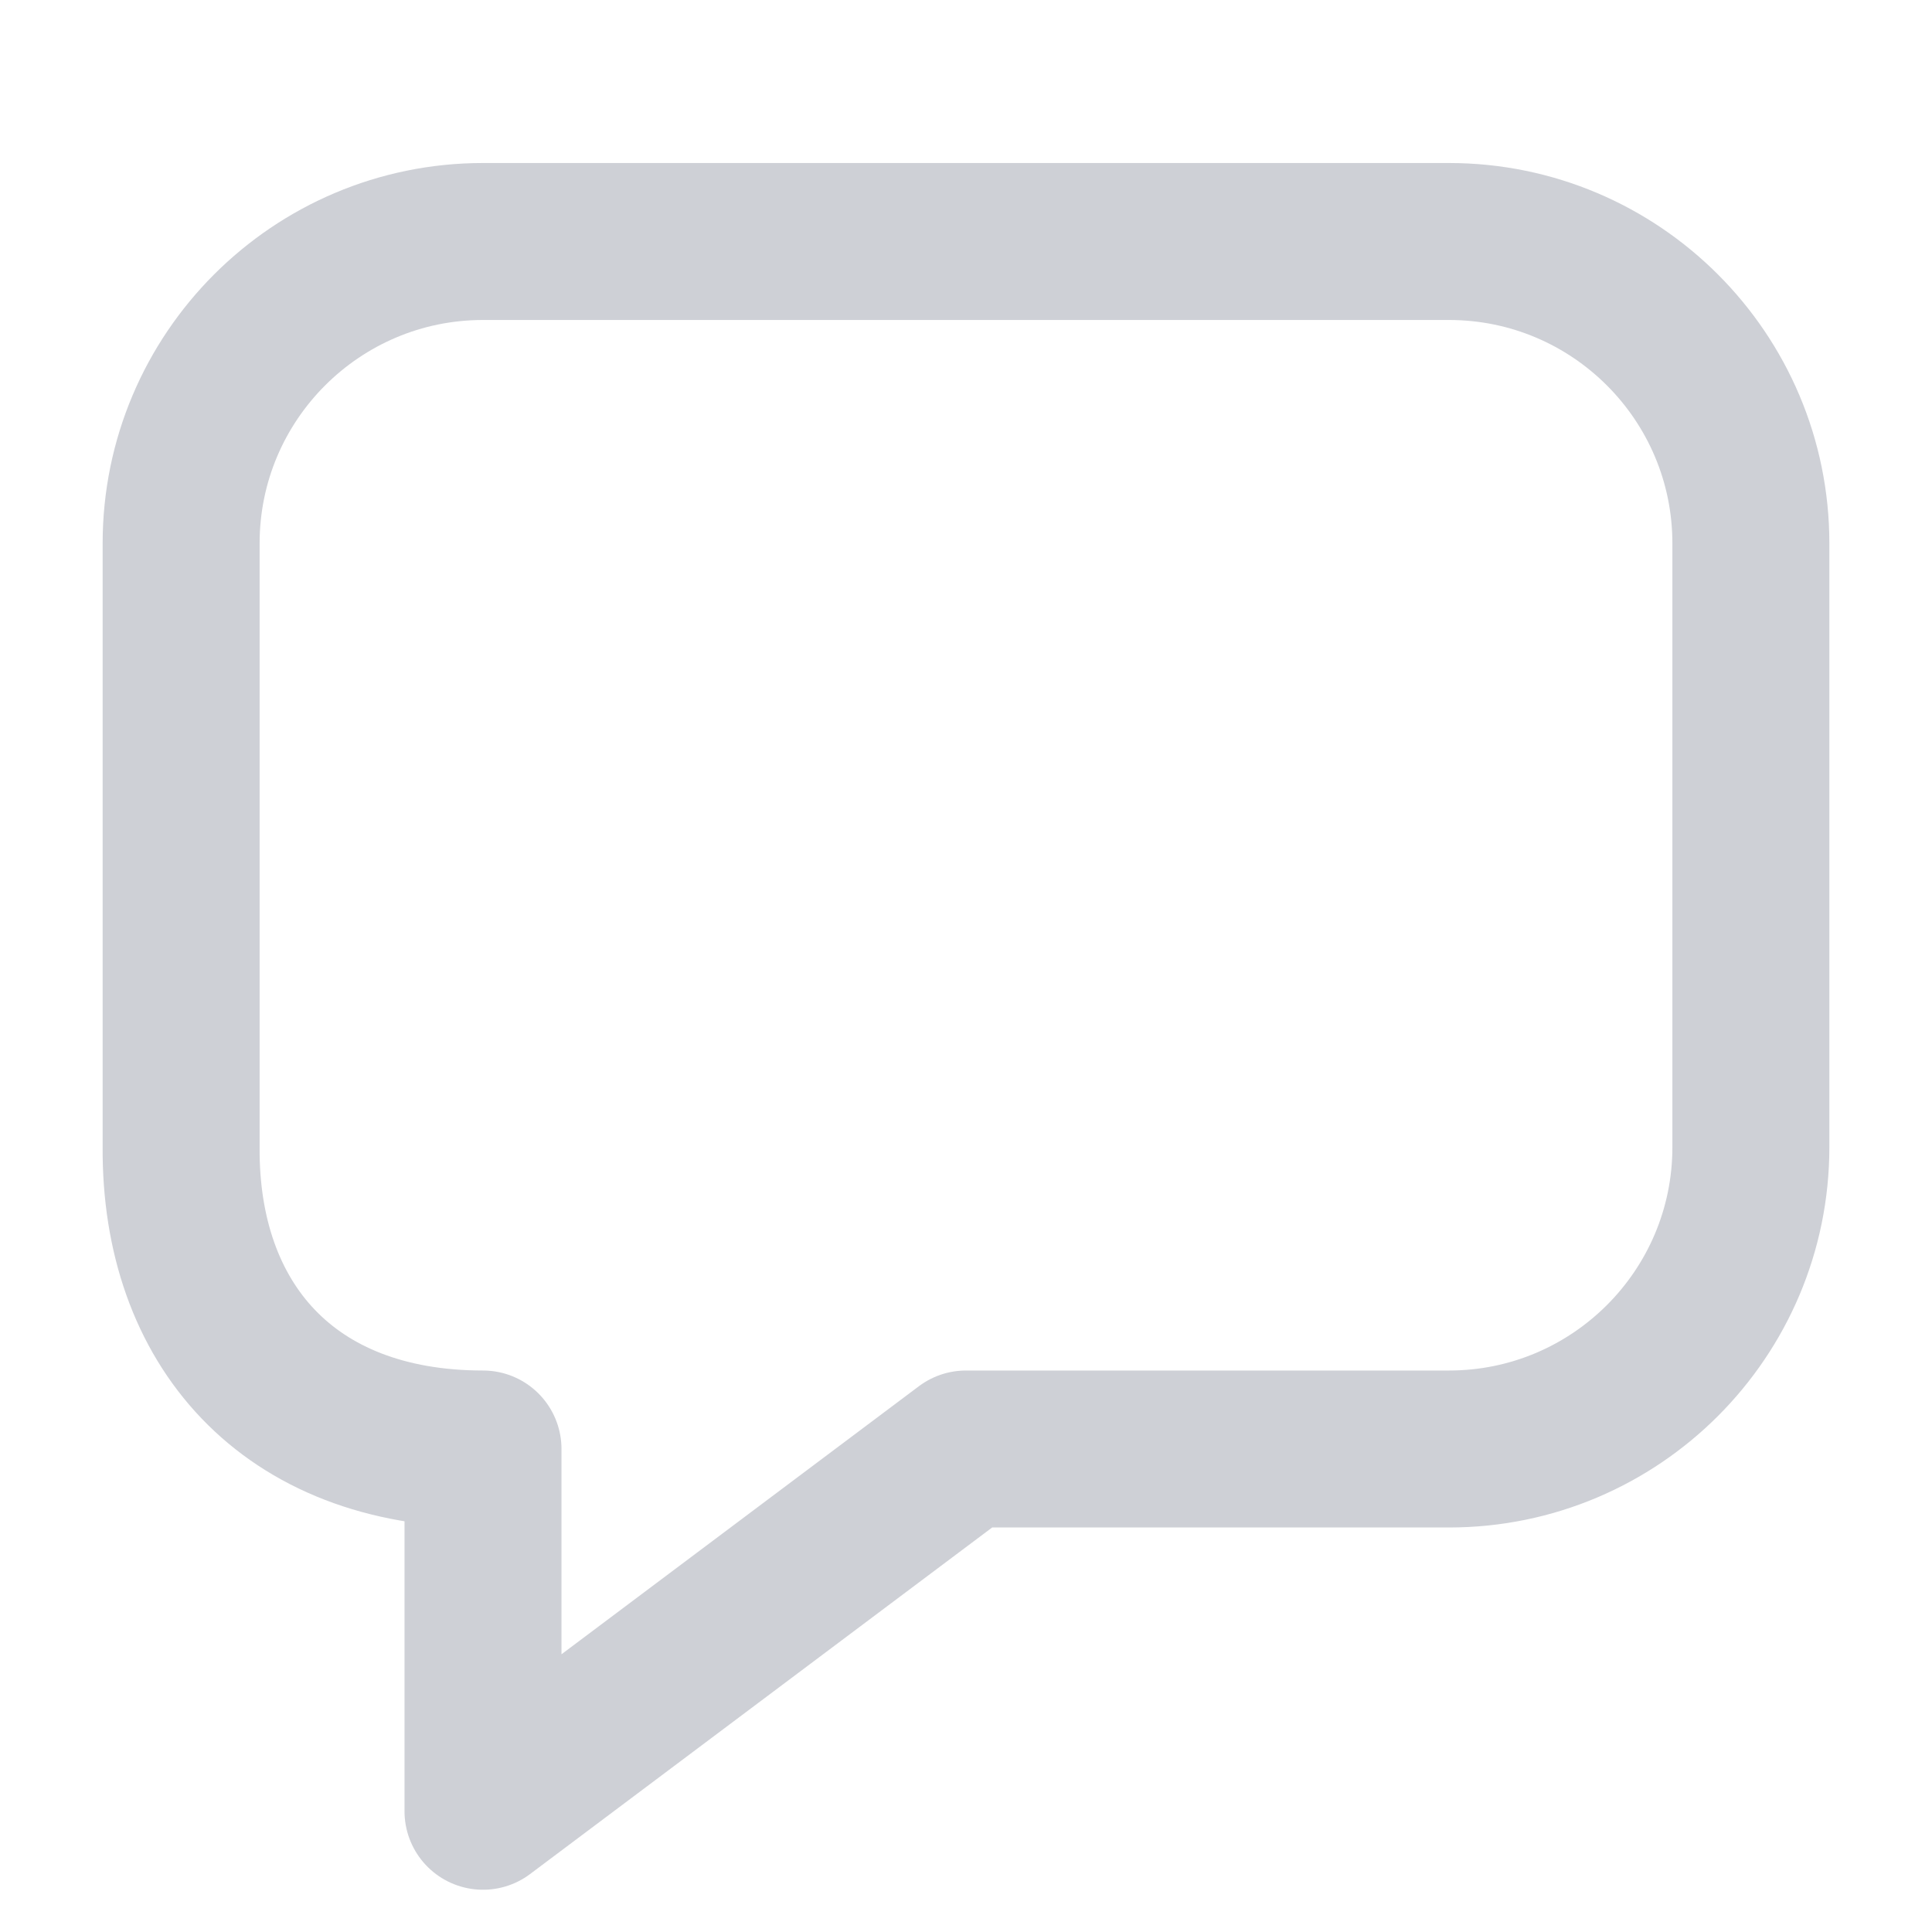
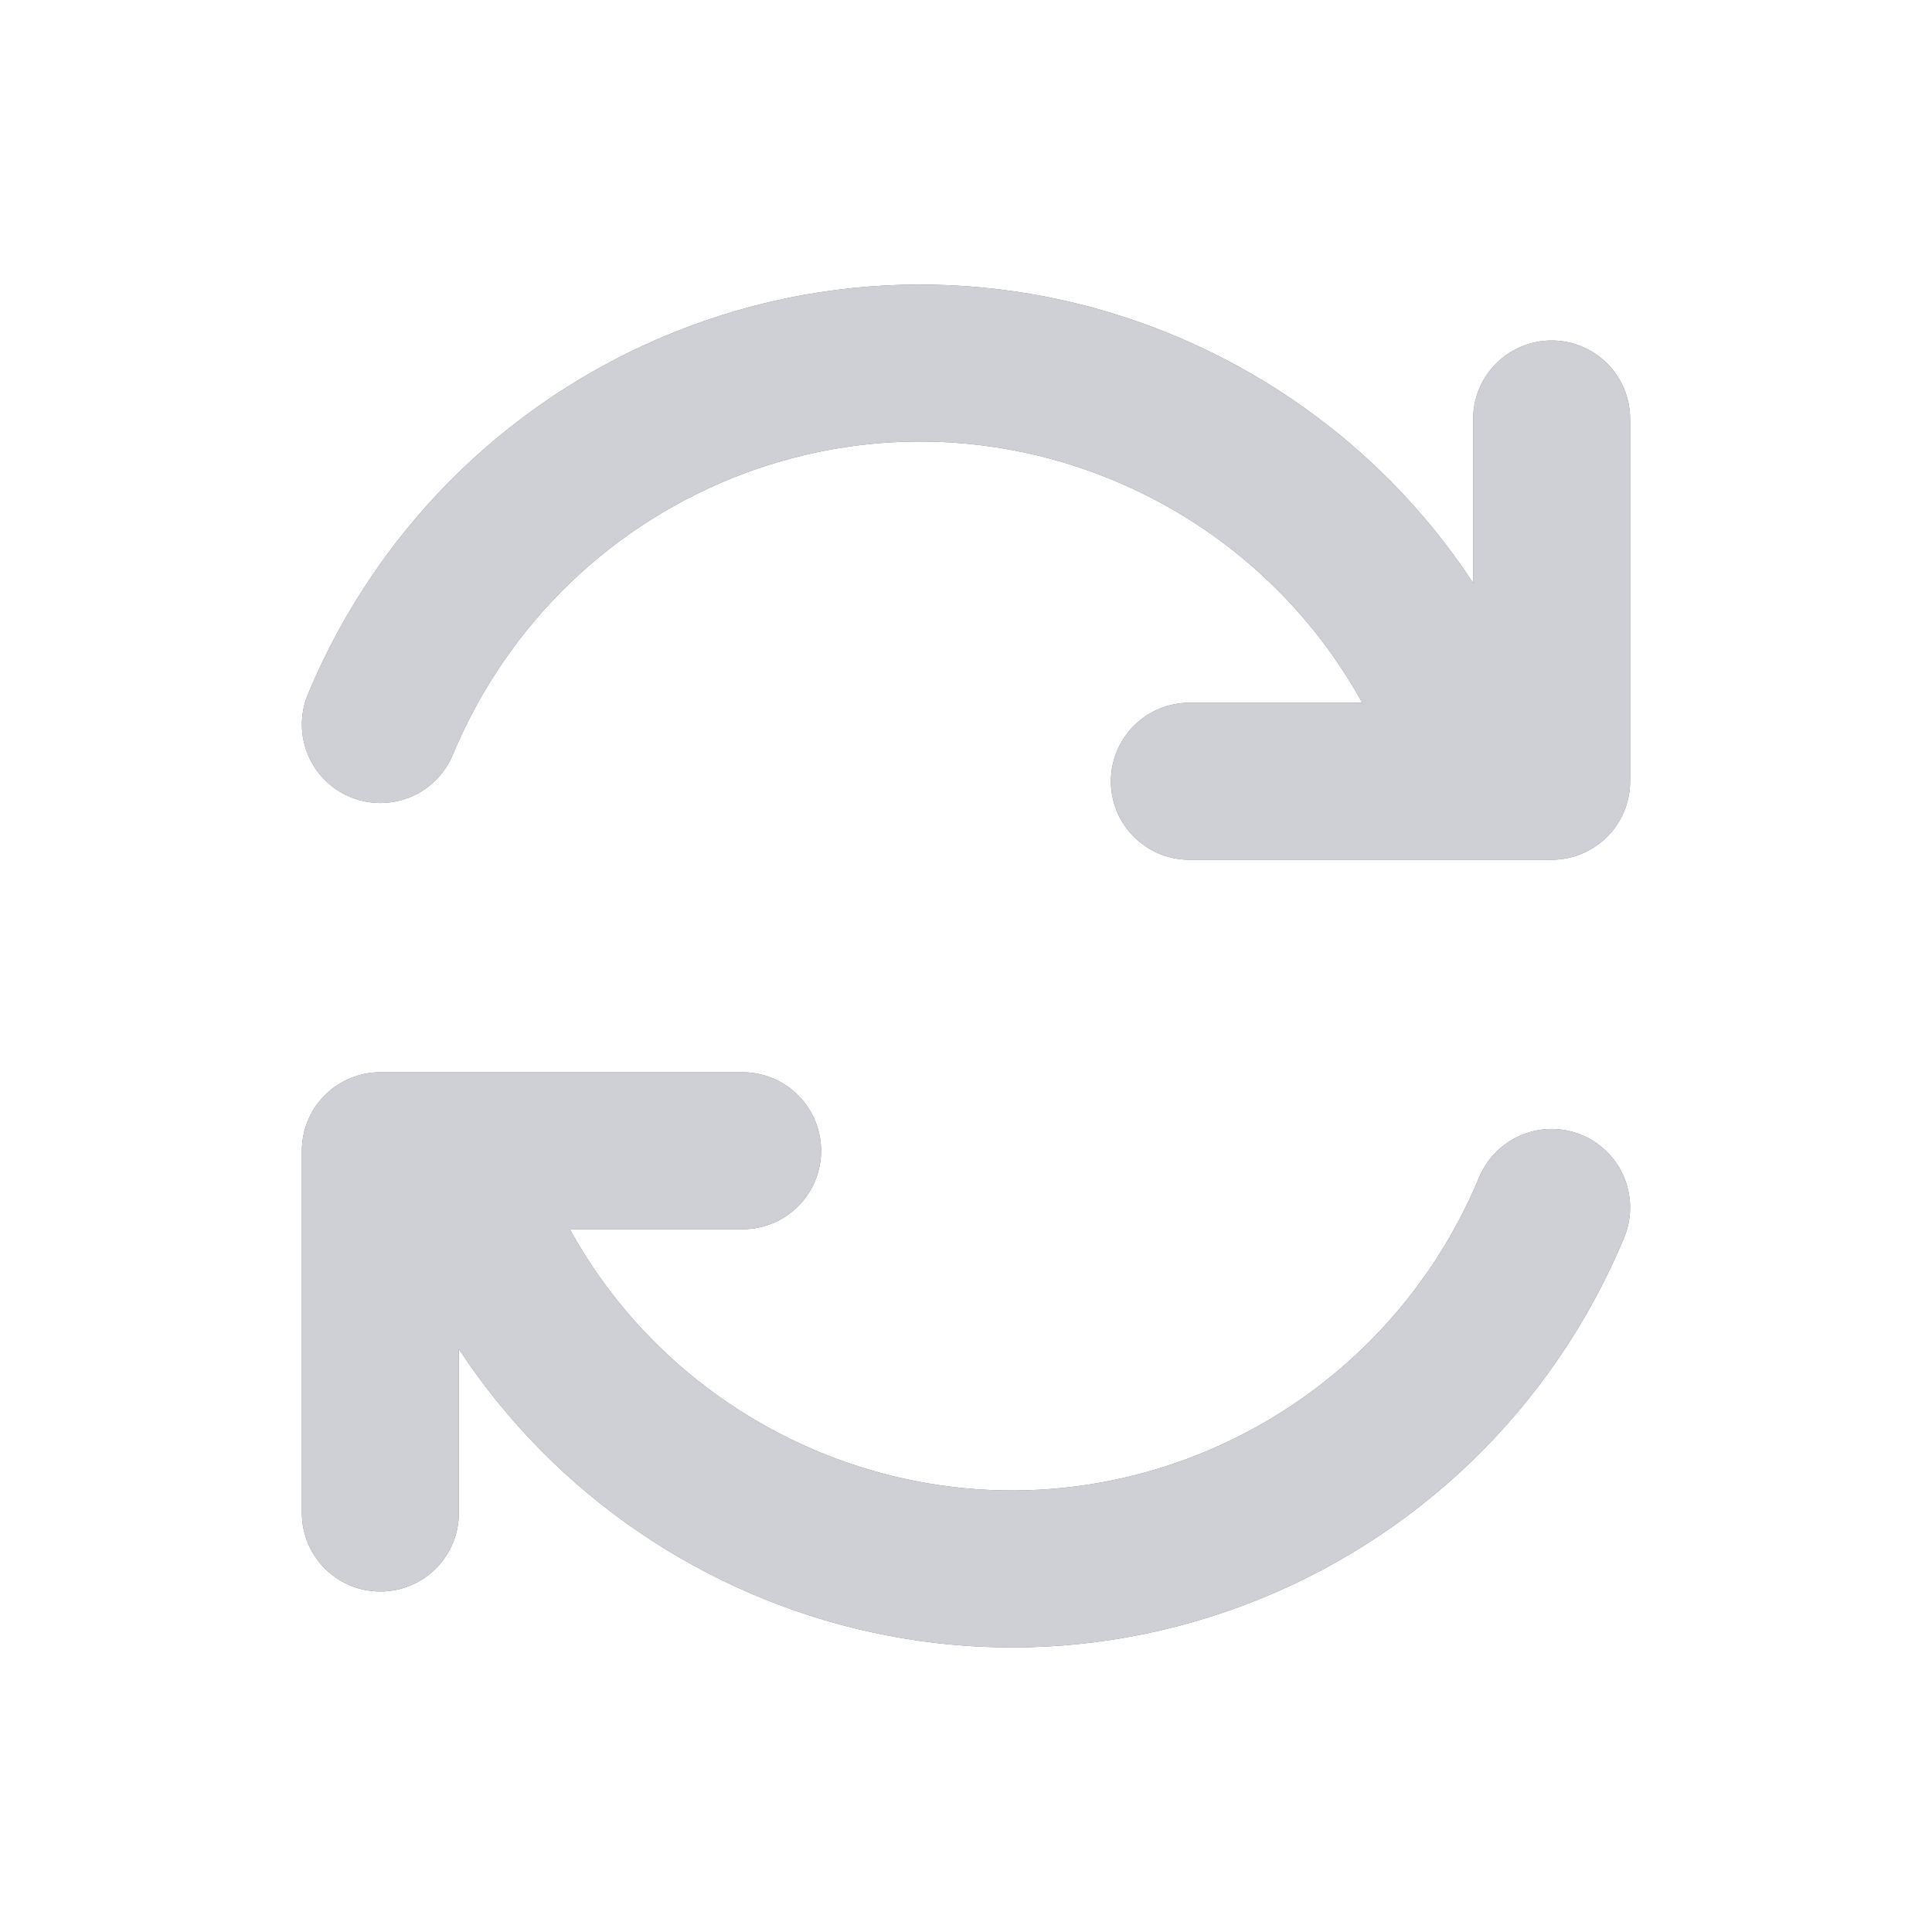
- <svg xmlns="http://www.w3.org/2000/svg" id="a" width="16" height="16" viewBox="0 0 16 16">
-   <path d="M1.5,4.5c0-1.38,1.12-2.5,2.5-2.5h8c1.38,0,2.5,1.12,2.5,2.5v5c0,1.38-1.12,2.5-2.5,2.5h-4l-4,3v-3c-1.62,0-2.51-1.04-2.5-2.5v-5Z" fill="none" stroke="#ced0d6" stroke-linecap="round" stroke-linejoin="round" stroke-width="1.3" />
+ <svg xmlns="http://www.w3.org/2000/svg" width="16" height="16" viewBox="0 0 16 16">
+   <g id="a">
+     <path d="M12.85,3.47v3h-3" fill="none" stroke="#6c707e" stroke-linecap="round" stroke-linejoin="round" stroke-width="1.3" />
+     <path d="M12.15,6.16c-.93-2.5-3.71-3.78-6.21-2.85-1.26.47-2.27,1.44-2.79,2.69" fill="none" stroke="#6c707e" stroke-linecap="round" stroke-linejoin="round" stroke-width="1.3" />
+     <path d="M3.15,12.53v-3h3" fill="none" stroke="#6c707e" stroke-linecap="round" stroke-linejoin="round" stroke-width="1.3" />
+     <path d="M3.85,9.84c.93,2.5,3.71,3.78,6.21,2.85,1.26-.47,2.27-1.44,2.79-2.69" fill="none" stroke="#6c707e" stroke-linecap="round" stroke-linejoin="round" stroke-width="1.3" />
+   </g>
+   <g id="b">
+     <path d="M12.85,3.47v3h-3" fill="none" stroke="#ced0d6" stroke-linecap="round" stroke-linejoin="round" stroke-width="1.3" />
+     <path d="M12.15,6.16c-.93-2.5-3.71-3.78-6.21-2.85-1.26.47-2.27,1.44-2.79,2.69" fill="none" stroke="#ced0d6" stroke-linecap="round" stroke-linejoin="round" stroke-width="1.3" />
+     <path d="M3.15,12.53v-3h3" fill="none" stroke="#ced0d6" stroke-linecap="round" stroke-linejoin="round" stroke-width="1.3" />
+     <path d="M3.85,9.84c.93,2.5,3.71,3.78,6.21,2.85,1.26-.47,2.27-1.44,2.79-2.69" fill="none" stroke="#ced0d6" stroke-linecap="round" stroke-linejoin="round" stroke-width="1.3" />
+   </g>
</svg>
